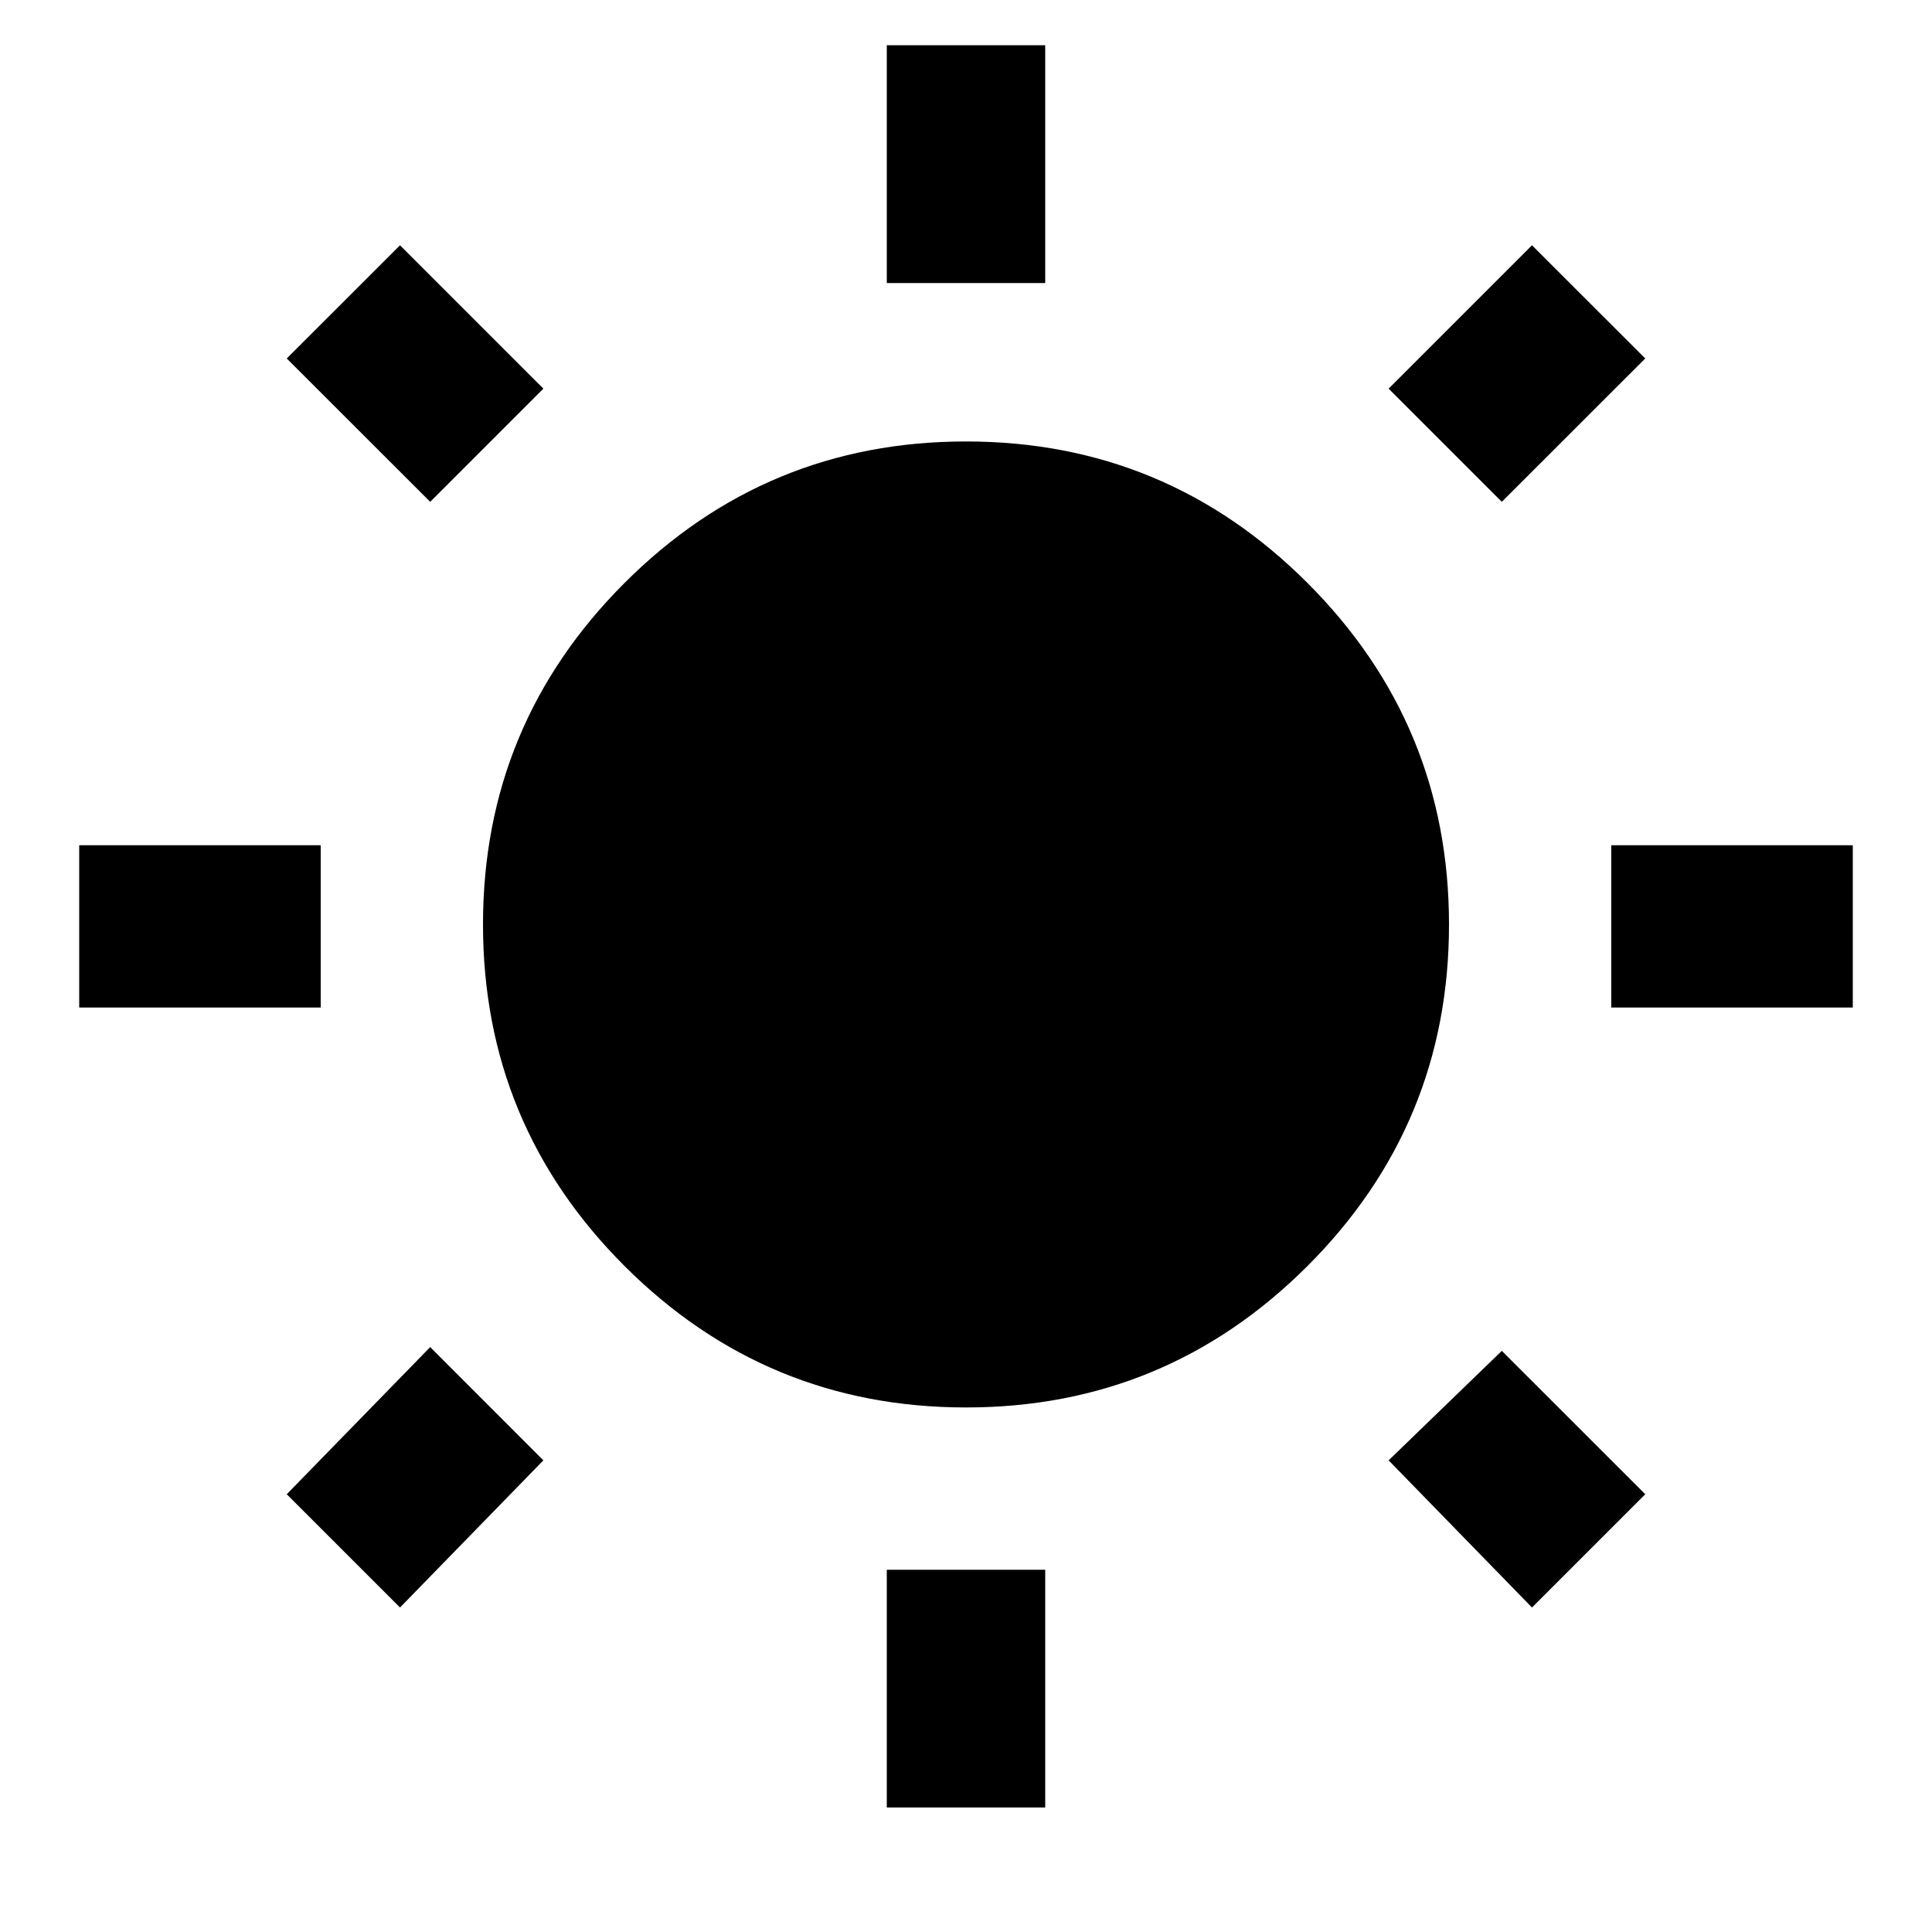
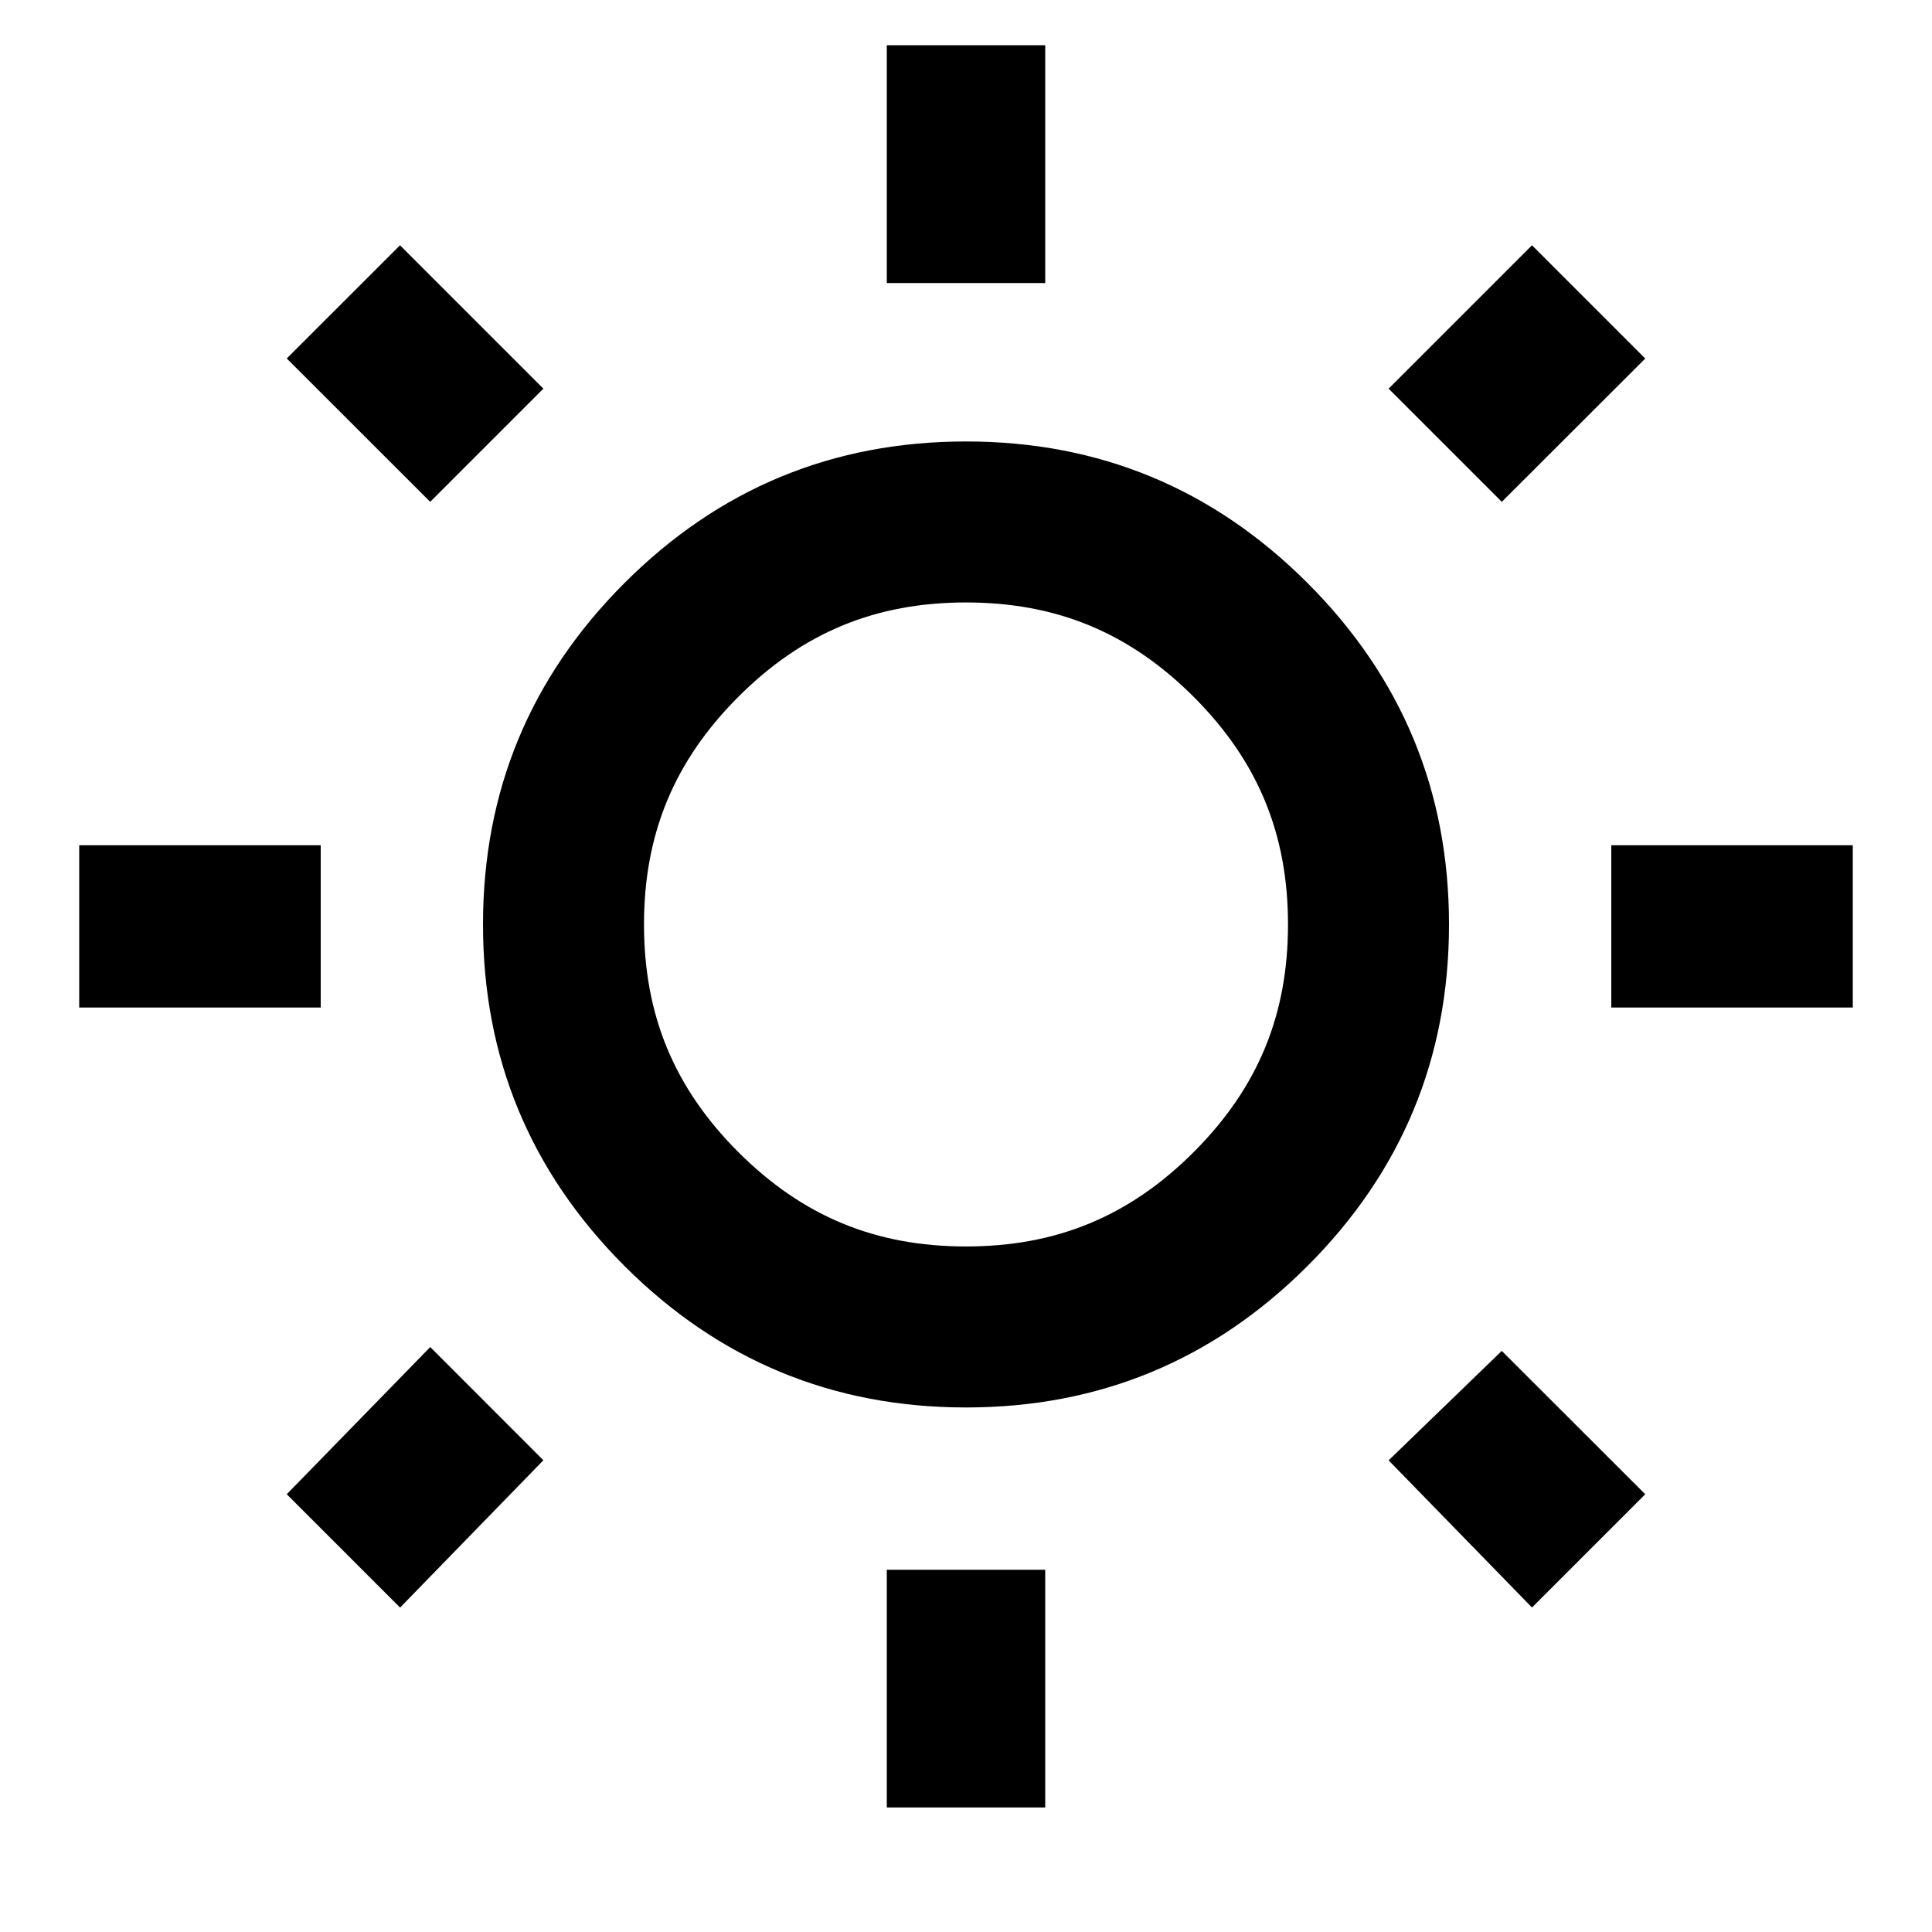
- <svg xmlns="http://www.w3.org/2000/svg" width="24" height="24" viewBox="0 0 24 24" fill="none">
-   <path d="M3.562 18.562L5.344 16.734L6.75 18.141L4.969 19.969L3.562 18.562ZM11.016 22.453V19.5H12.984V22.453H11.016ZM12 5.484C13.656 5.484 15.07 6.07 16.242 7.242C17.414 8.414 18 9.828 18 11.484C18 13.141 17.414 14.555 16.242 15.727C15.07 16.898 13.656 17.484 12 17.484C10.344 17.484 8.93 16.898 7.758 15.727C6.586 14.555 6 13.141 6 11.484C6 9.828 6.586 8.414 7.758 7.242C8.93 6.07 10.344 5.484 12 5.484ZM20.016 10.5H23.016V12.516H20.016V10.5ZM17.25 18.141L18.656 16.781L20.438 18.562L19.031 19.969L17.25 18.141ZM20.438 4.453L18.656 6.234L17.25 4.828L19.031 3.047L20.438 4.453ZM12.984 0.562V3.516H11.016V0.562H12.984ZM3.984 10.5V12.516H0.984V10.5H3.984ZM6.75 4.828L5.344 6.234L3.562 4.453L4.969 3.047L6.75 4.828Z" fill="currentColor" />
+ <svg xmlns="http://www.w3.org/2000/svg" width="24" height="24" fill="currentColor" viewBox="0 0 24 24">
+   <path d="m5.344 16.734-1.782 1.828L4.97 19.97l1.78-1.83-1.406-1.407Zm5.672 2.766v2.953h1.968V19.5h-1.968Zm12-9h-3v2.016h3V10.5Zm-4.36 6.281-1.406 1.36 1.781 1.828 1.407-1.407-1.782-1.78Zm0-10.547 1.782-1.78-1.407-1.407-1.781 1.781 1.406 1.406Zm-5.672-2.718V.562h-1.968v2.954h1.968Zm-9 9V10.5h-3v2.016h3Zm1.36-6.282L6.75 4.828 4.969 3.047 3.562 4.453l1.782 1.781Z" />
+   <path fill-rule="evenodd" d="M16.242 7.242C15.07 6.07 13.656 5.484 12 5.484c-1.656 0-3.07.586-4.242 1.758C6.586 8.414 6 9.828 6 11.484c0 1.657.586 3.07 1.758 4.243 1.172 1.171 2.586 1.757 4.242 1.757 1.656 0 3.07-.586 4.242-1.757C17.414 14.555 18 13.14 18 11.484c0-1.656-.586-3.07-1.758-4.242ZM12 7.484c1.125 0 2.03.375 2.828 1.172.797.797 1.172 1.703 1.172 2.828 0 1.126-.375 2.031-1.172 2.828-.797.797-1.703 1.172-2.828 1.172-1.125 0-2.03-.375-2.828-1.172C8.375 13.515 8 12.61 8 11.484c0-1.125.375-2.03 1.172-2.828.797-.797 1.703-1.172 2.828-1.172Z" clip-rule="evenodd" />
</svg>
